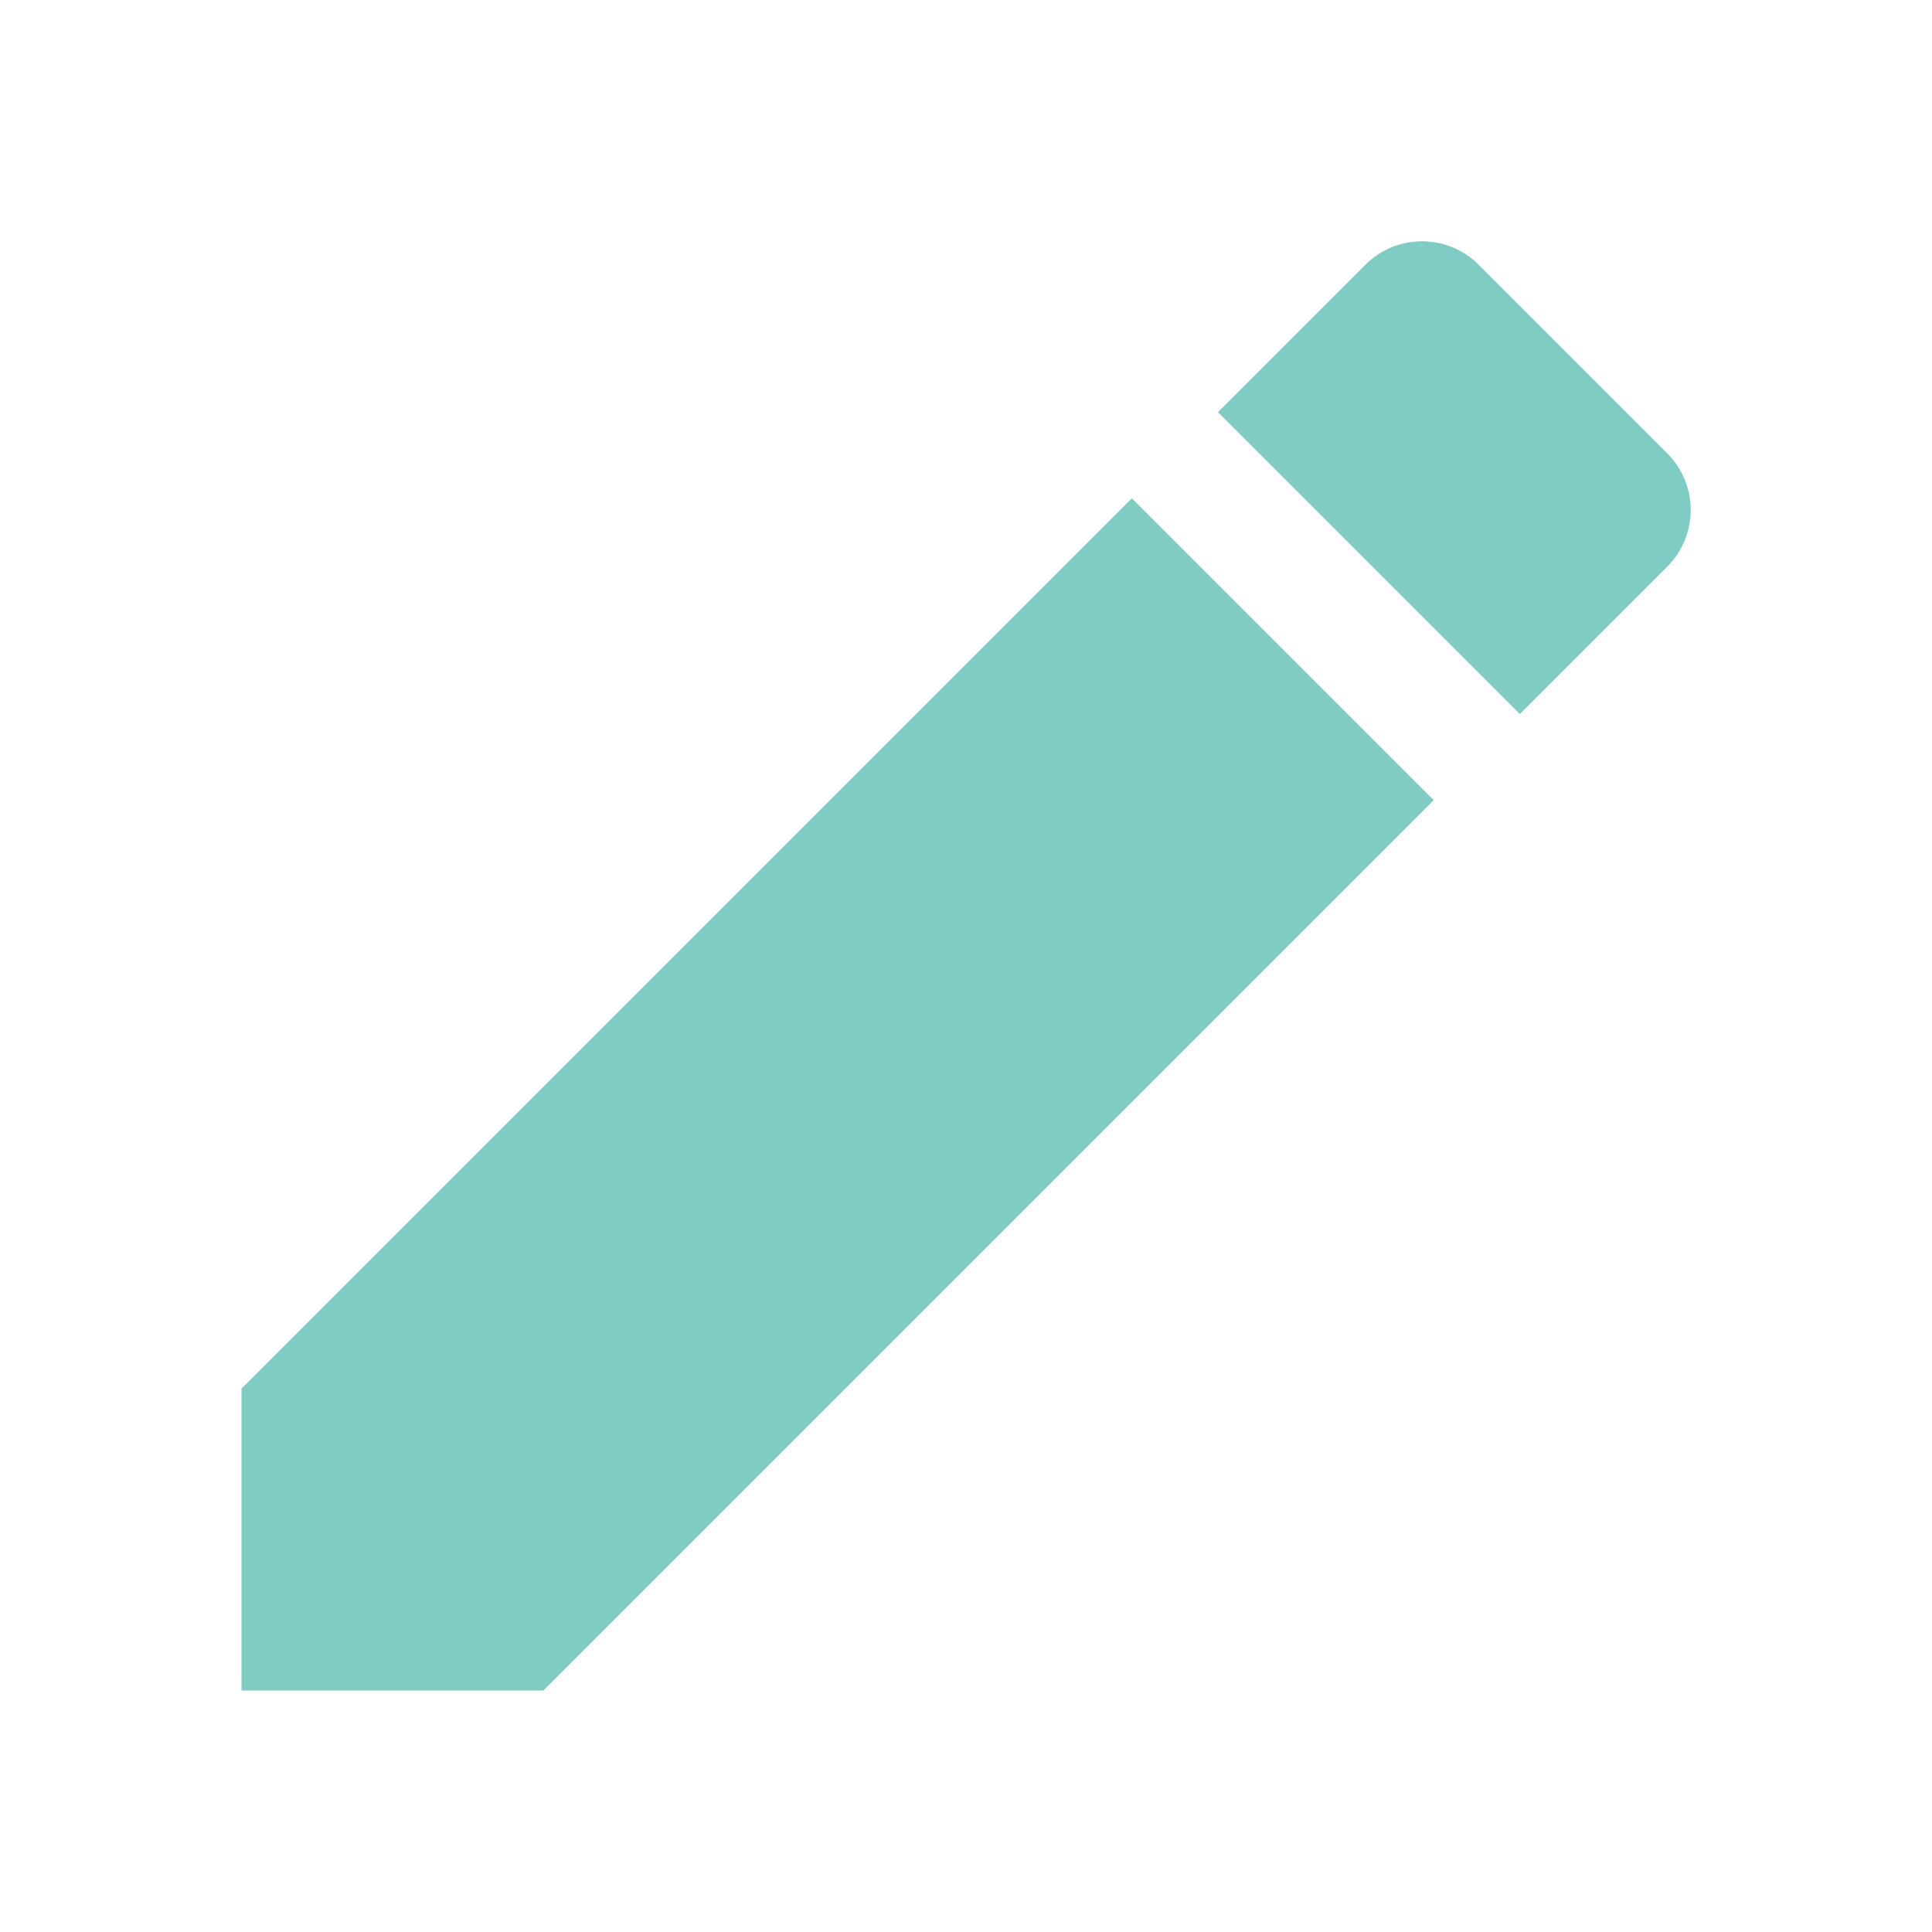
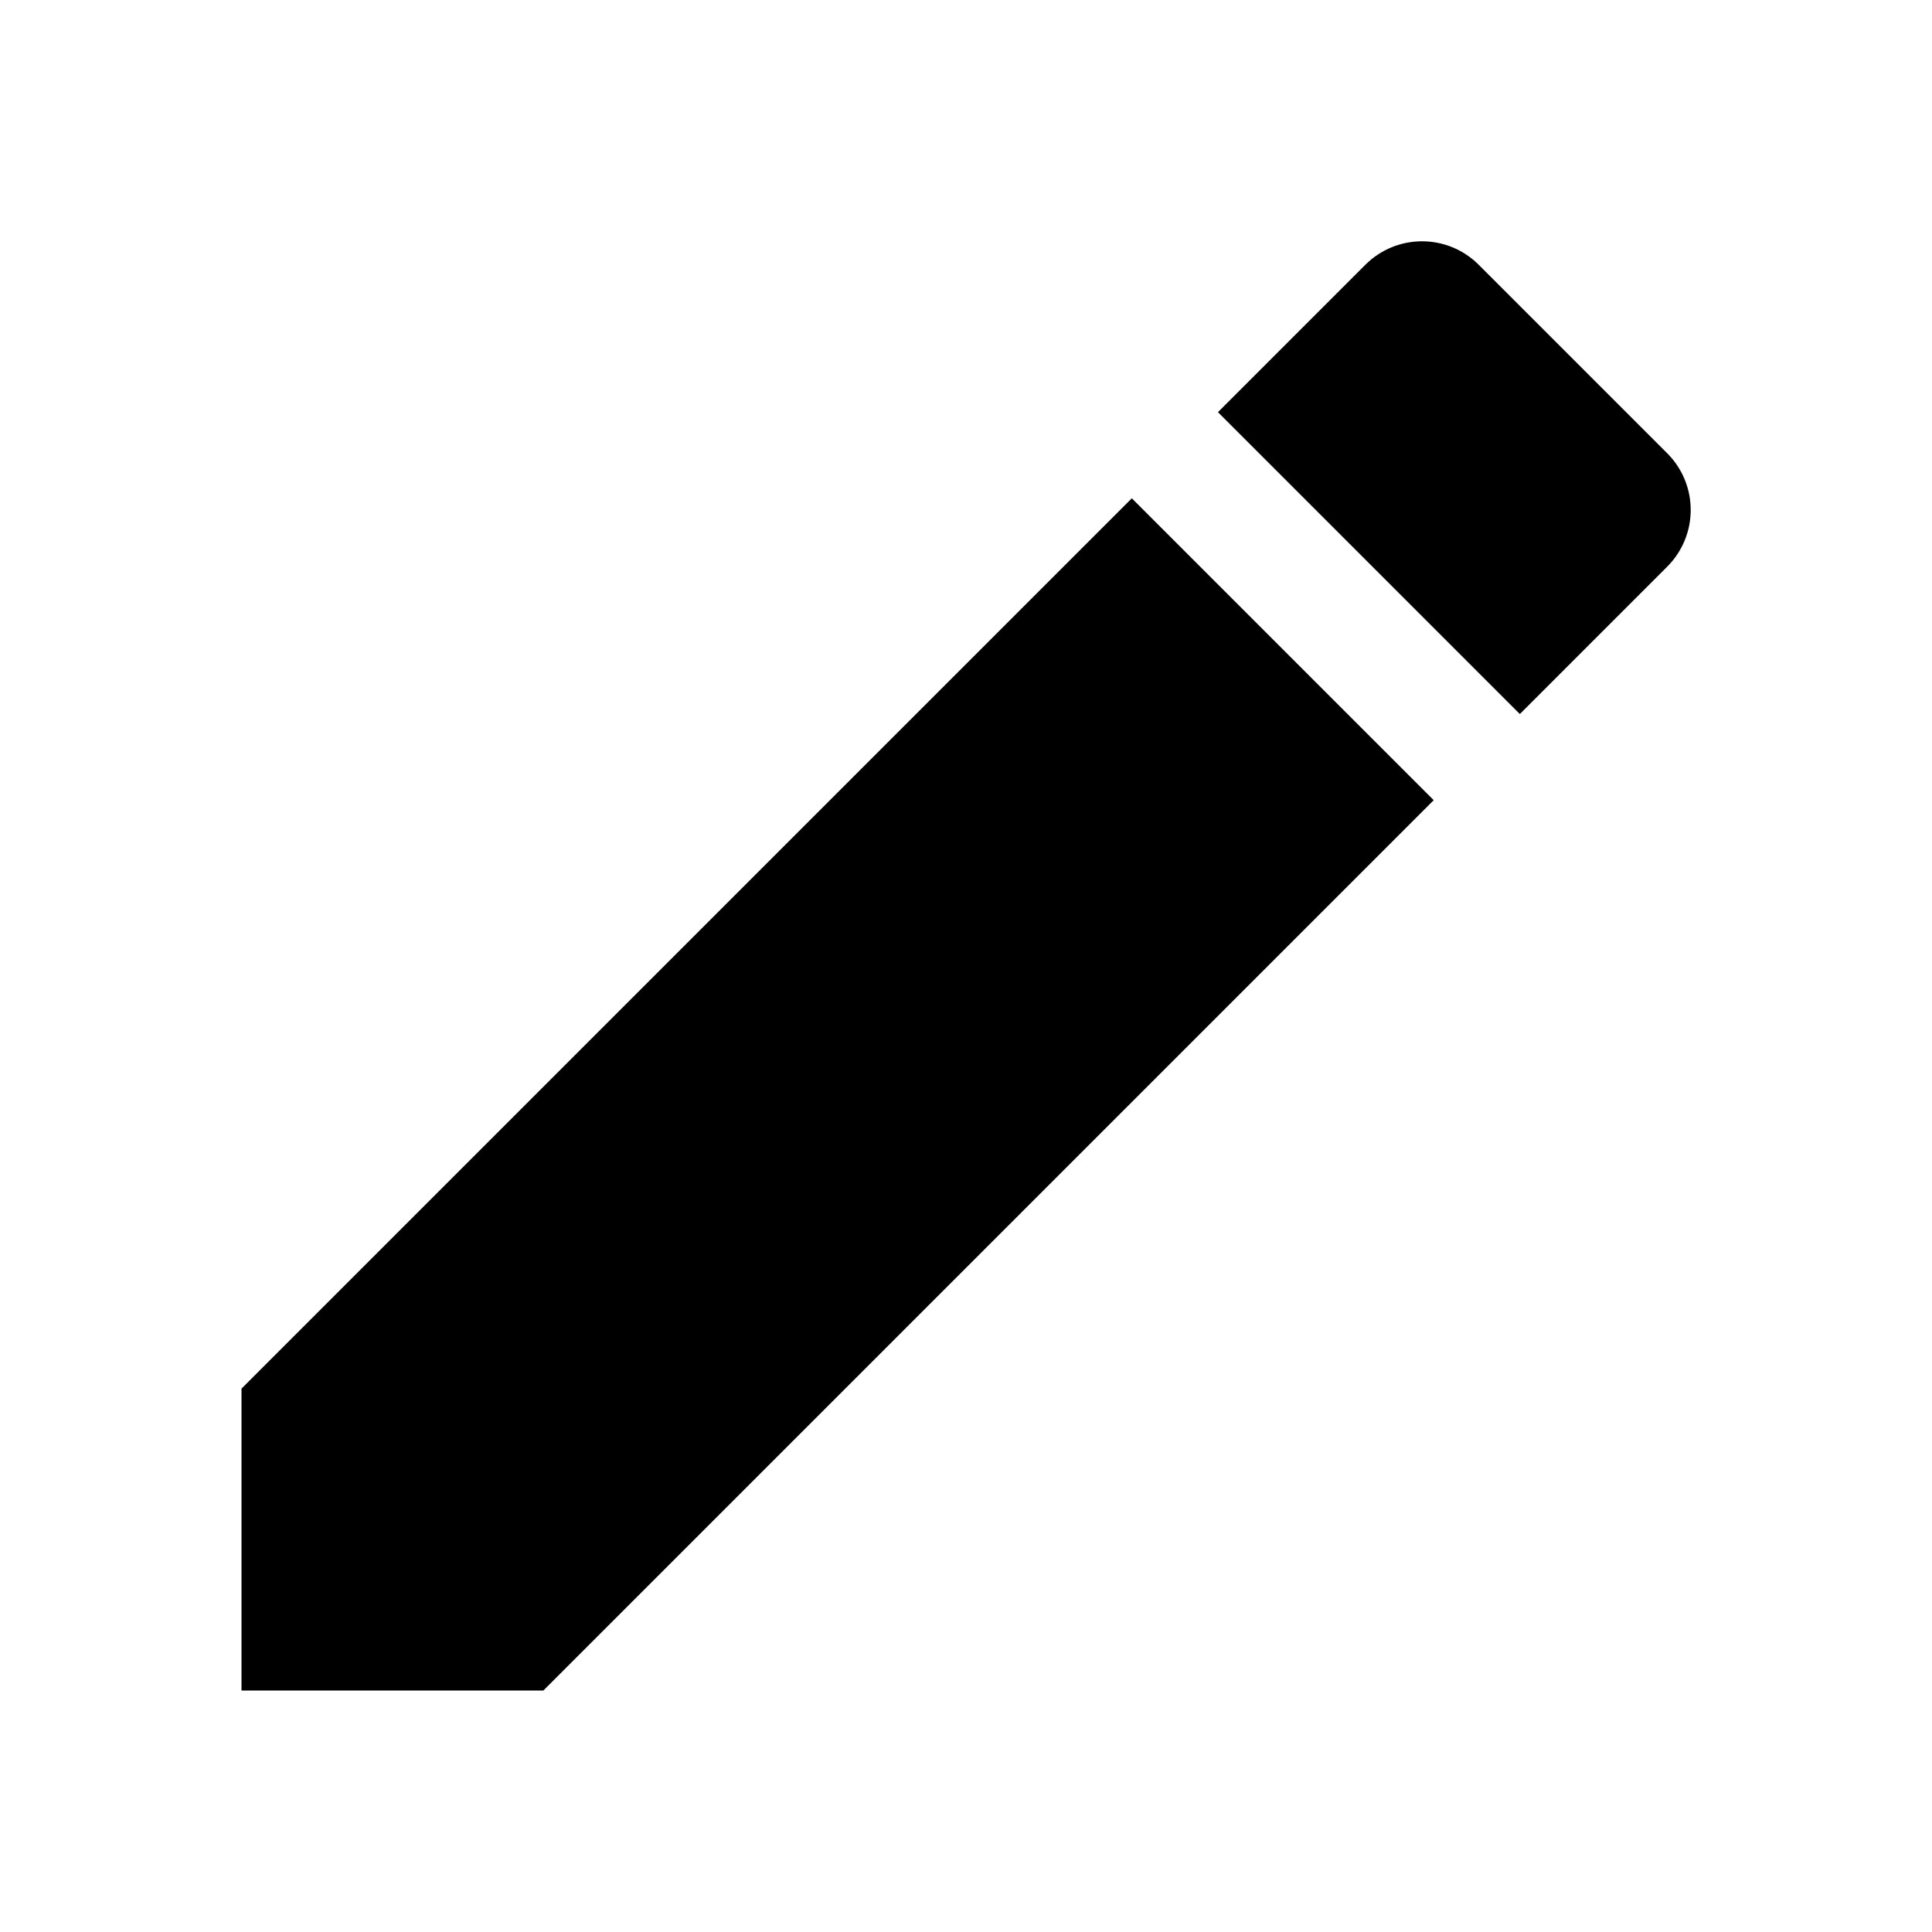
- <svg xmlns="http://www.w3.org/2000/svg" viewBox="0 0 24 24" fill="hsl(174, 42%, 65%)">
+ <svg xmlns="http://www.w3.org/2000/svg" viewBox="0 0 24 24" fill="#000">
  <path d="M3 17.25V21h3.75L17.81 9.94l-3.75-3.75L3 17.25zM20.71 7.04c.39-.39.39-1.02 0-1.41l-2.34-2.34c-.39-.39-1.02-.39-1.41 0l-1.83 1.83 3.75 3.75 1.83-1.83z" />
</svg>
